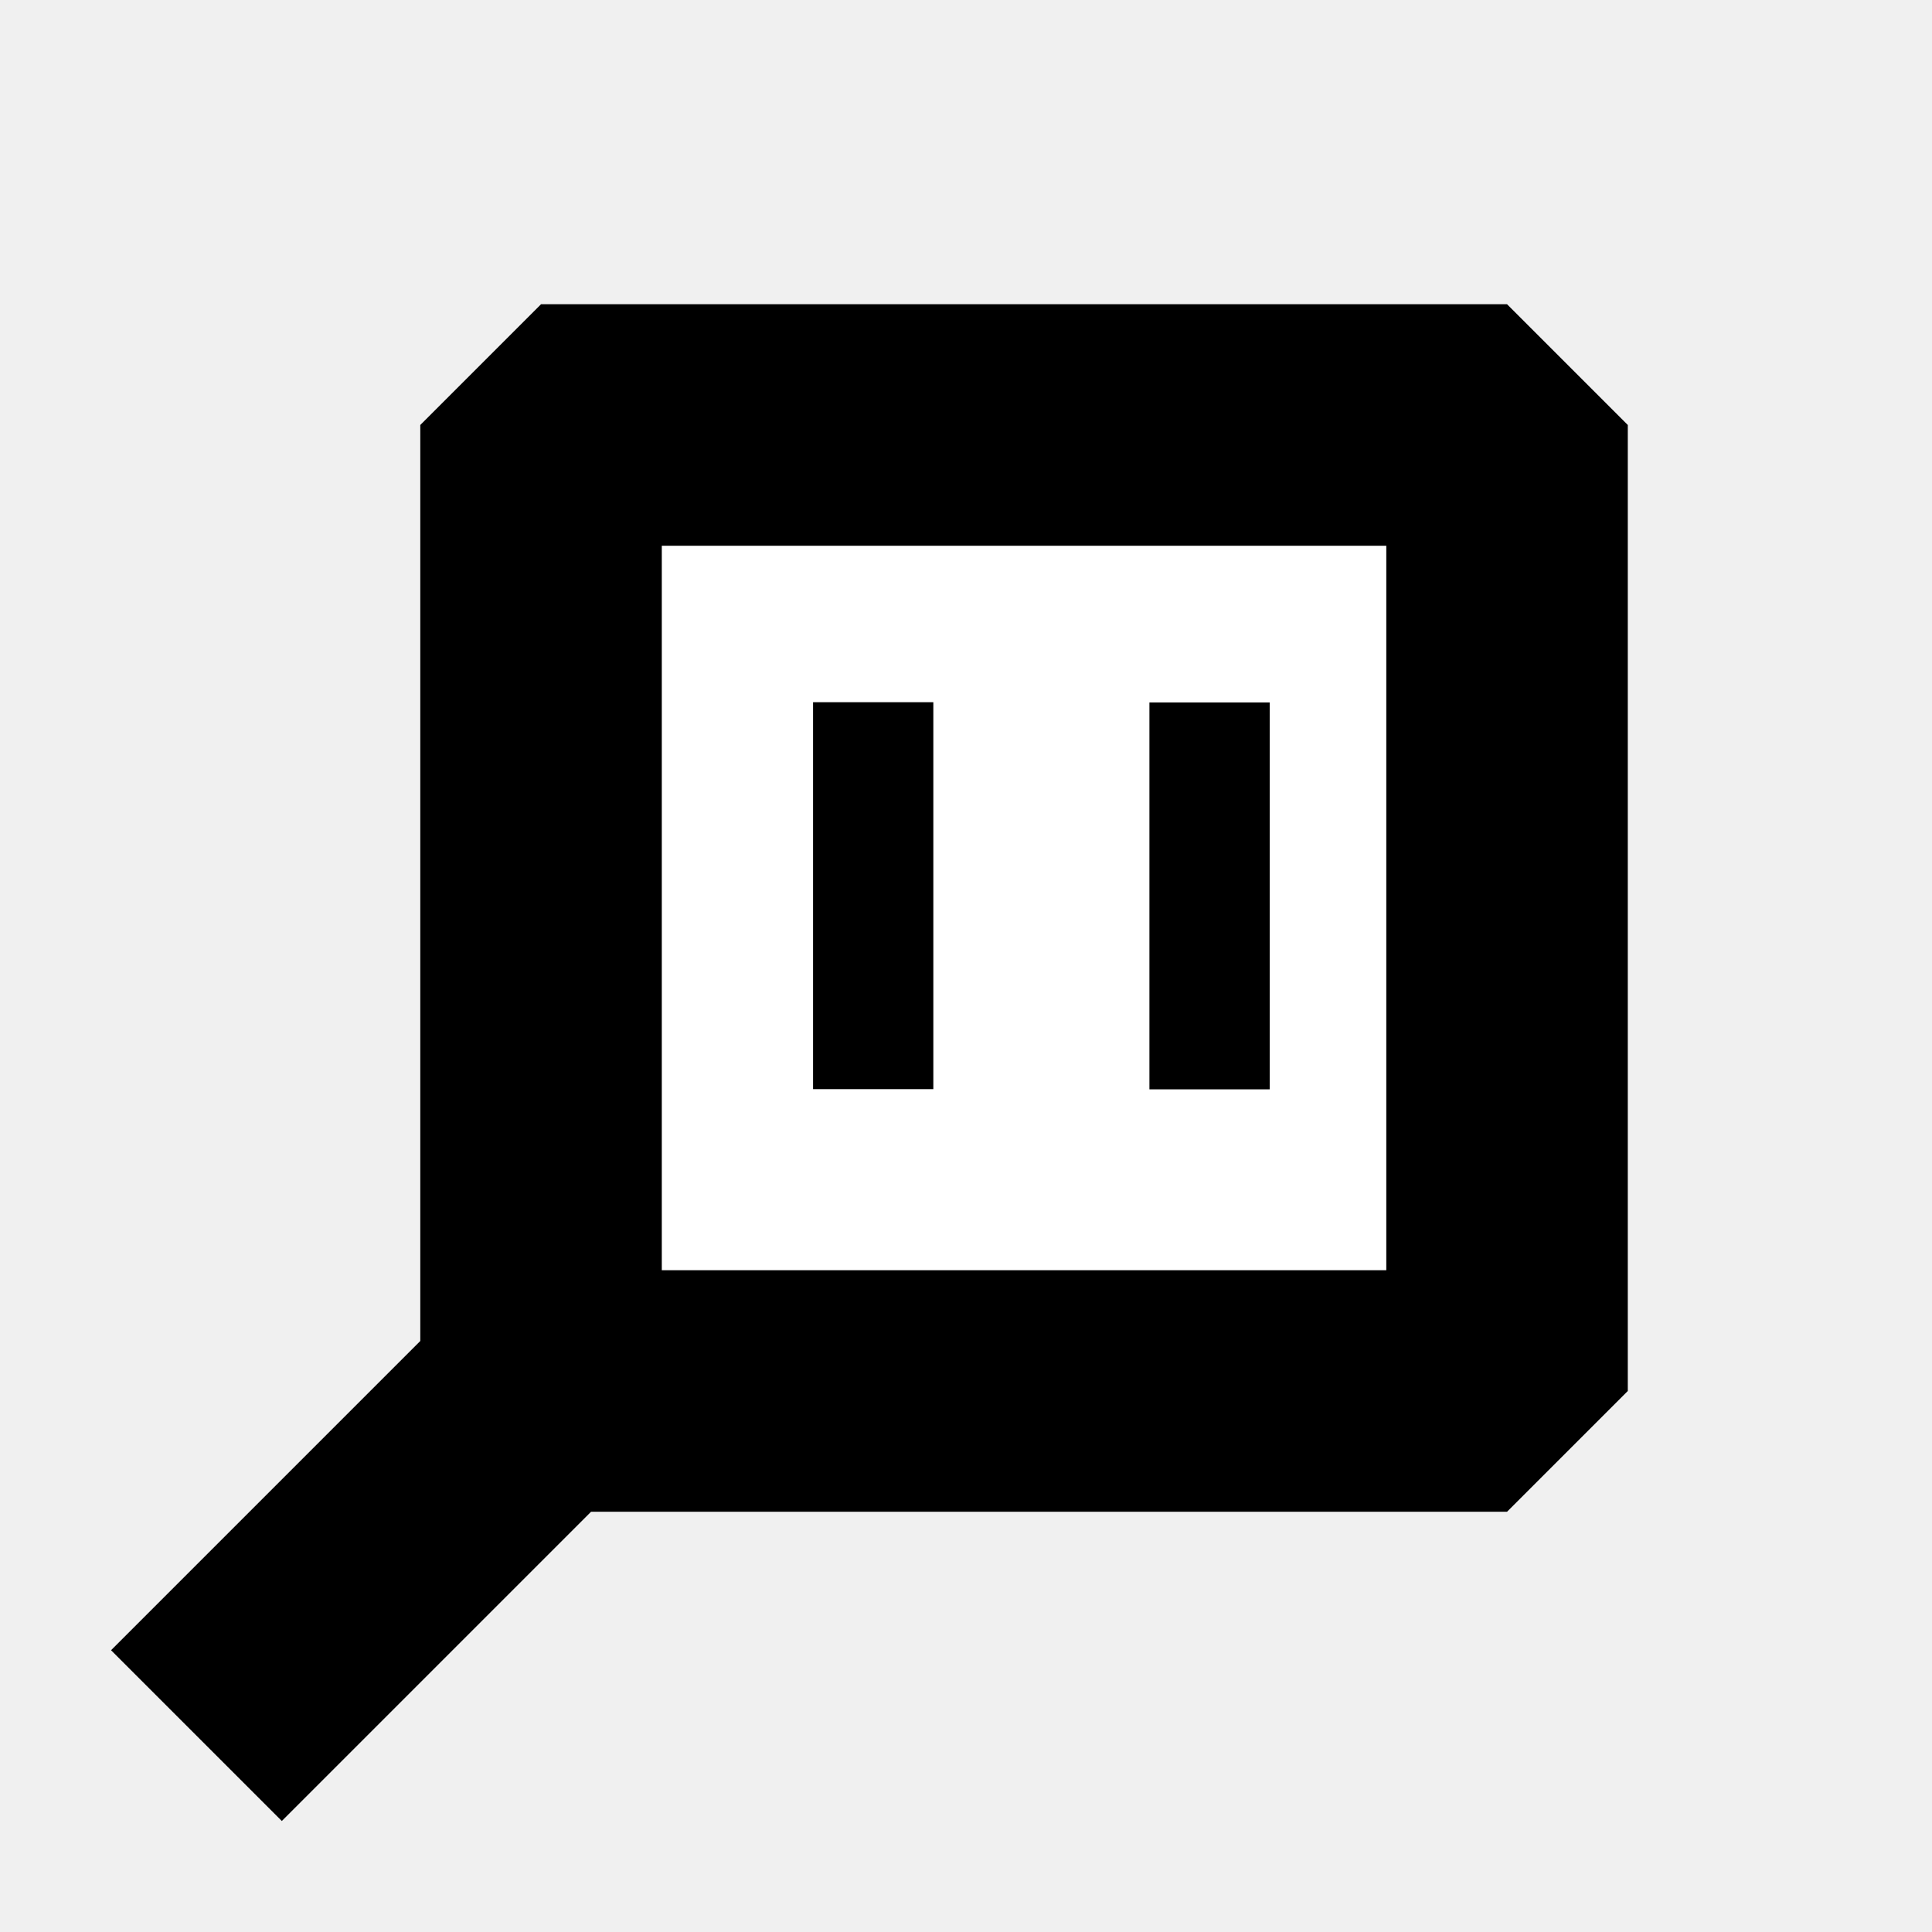
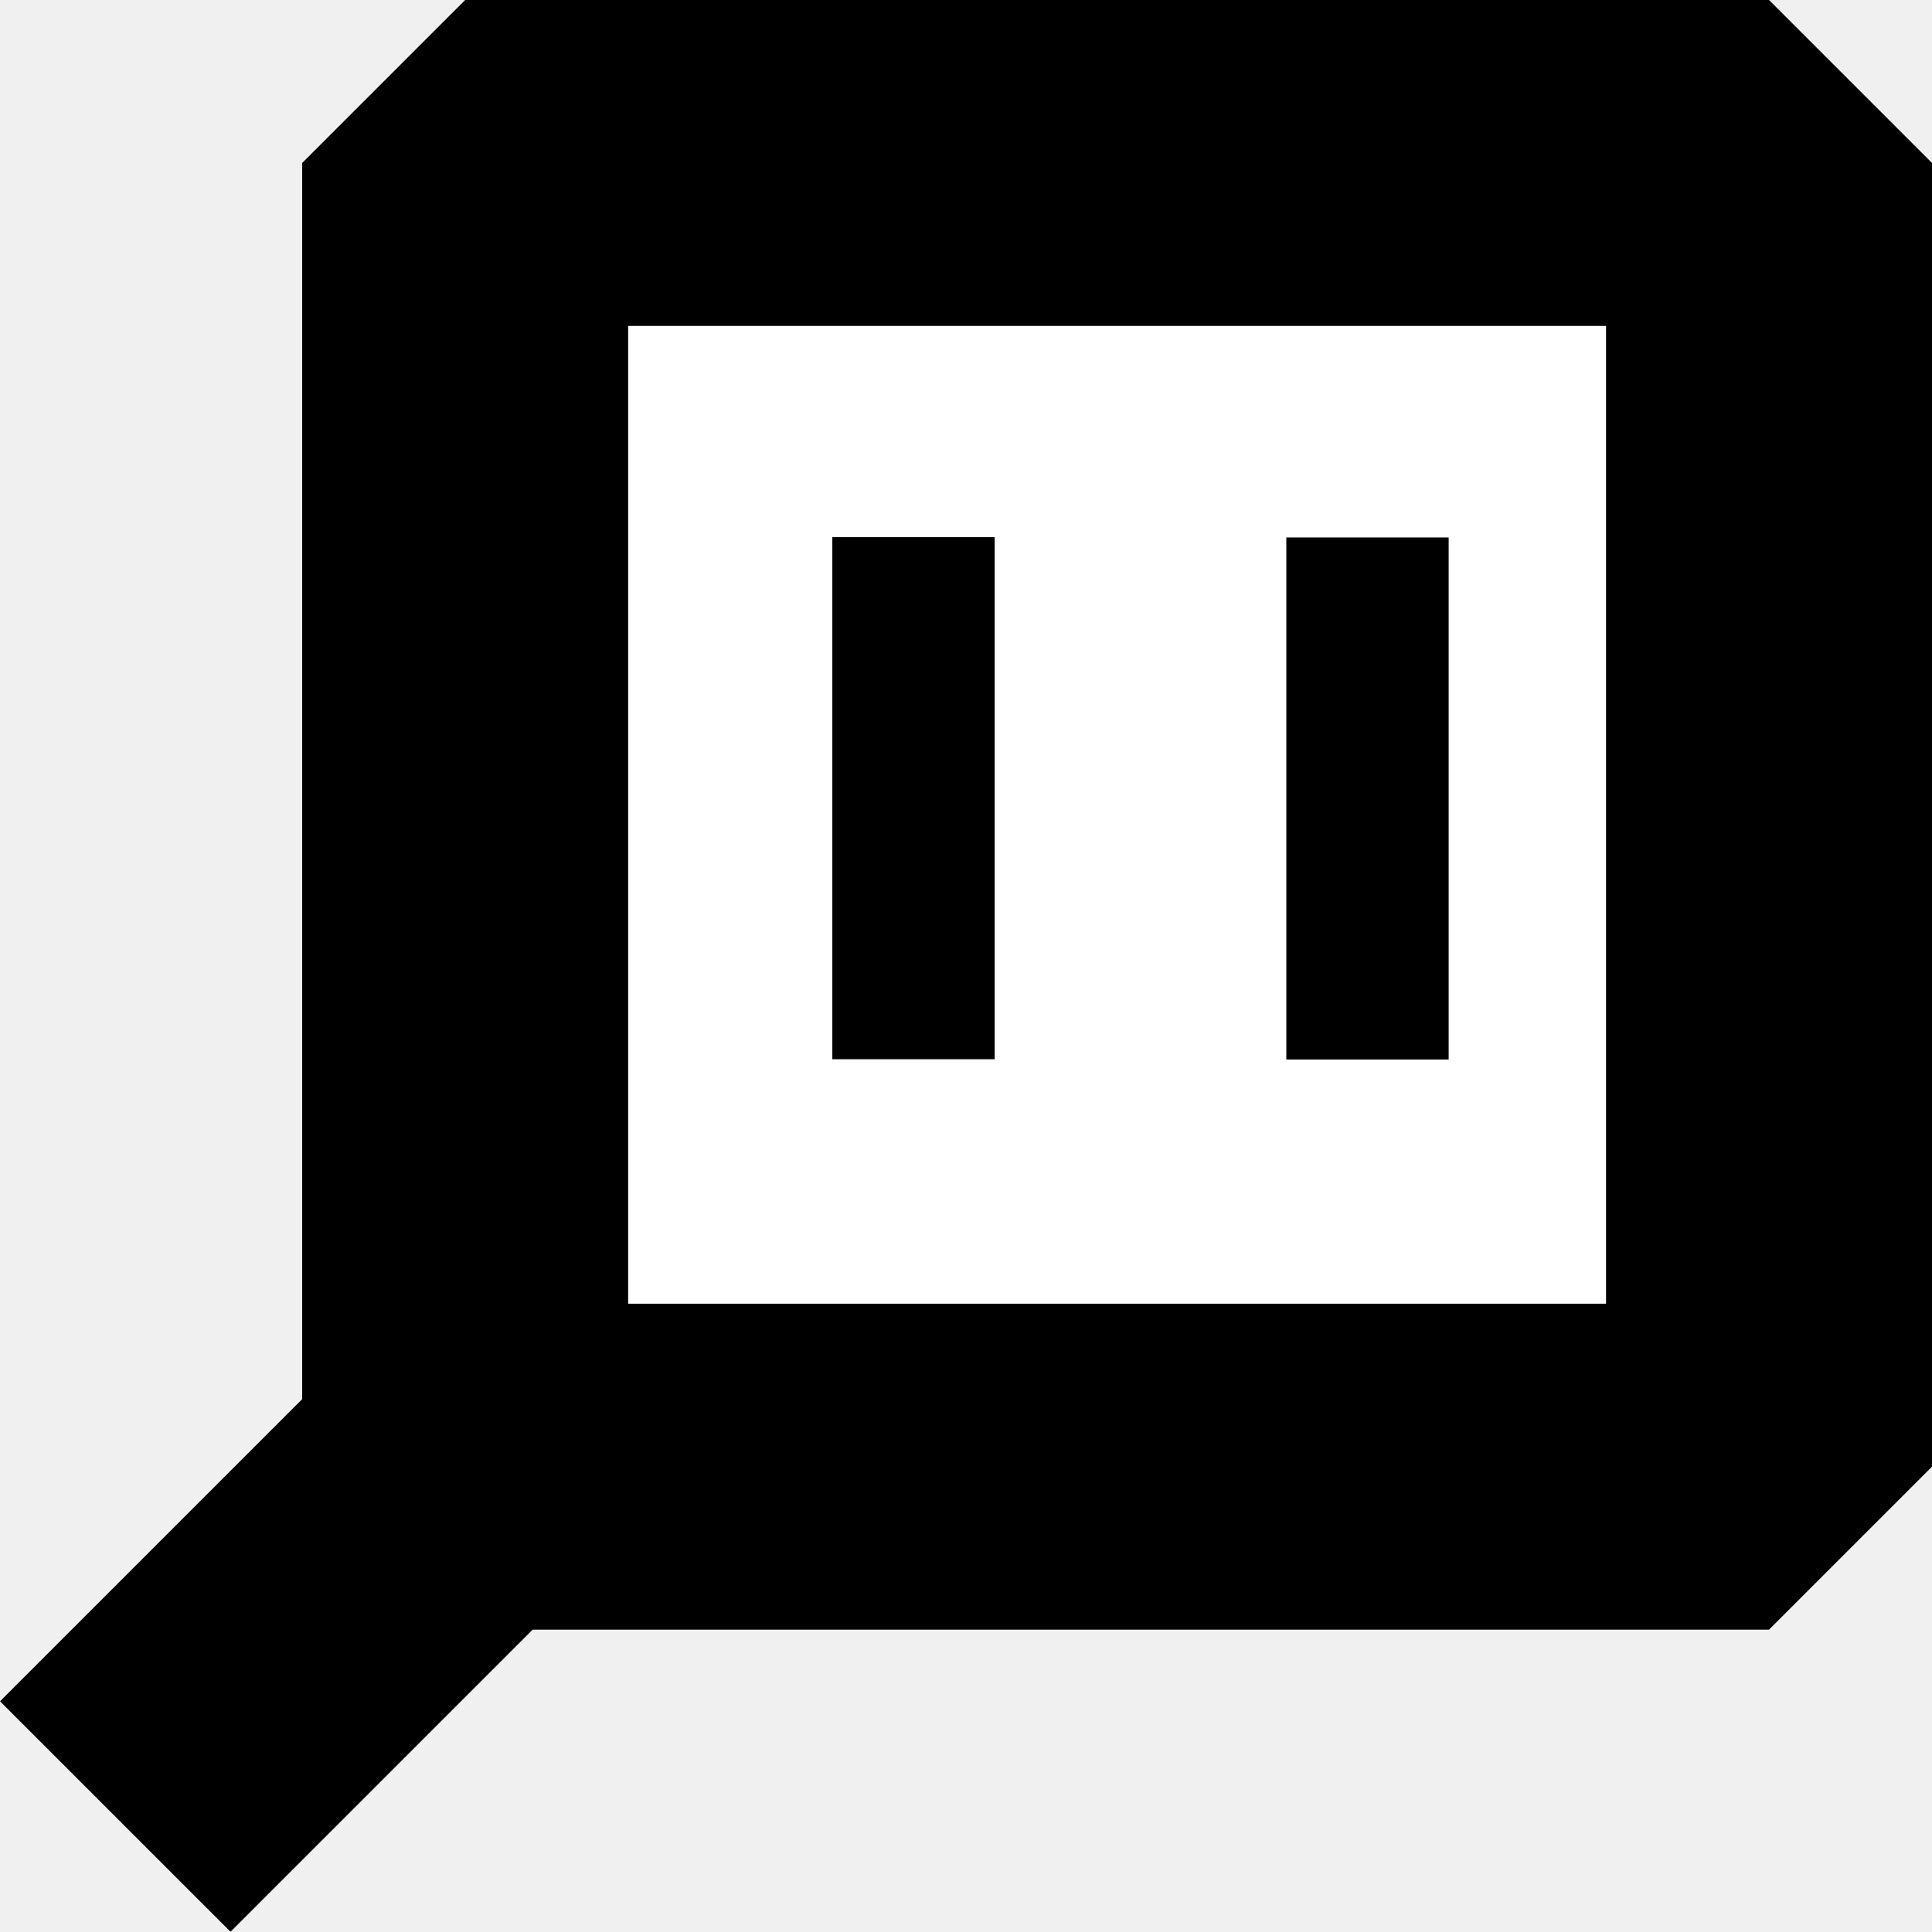
- <svg xmlns="http://www.w3.org/2000/svg" width="40mm" height="40mm" viewBox="0 0 40 40" version="1.1" id="svg1">
+ <svg xmlns="http://www.w3.org/2000/svg" width="35.048mm" height="35.044mm" viewBox="0 0 35.048 35.044" version="1.1" id="svg1">
  <defs id="defs1" />
-   <g id="layer1" transform="translate(-73.025,-85.19583)">
-     <g id="g36" transform="translate(54.22671,-66.00517)">
-       <path style="fill:#ffffff;fill-opacity:1;stroke:#000000;stroke-width:5;stroke-linecap:square;stroke-linejoin:bevel;stroke-miterlimit:0;stroke-dasharray:none;stroke-opacity:1" d="m 30,180 v -20 h 20 v 20 H 30 l -5.367,5.367" id="path34" />
+   <g id="layer1" transform="translate(-62.65106,-166.3472)">
+     <g id="g36" transform="matrix(1.182659,0,0,1.18251,35.60951,-19.89813)">
+       <path style="fill:#ffffff;fill-opacity:1;stroke:#000000;stroke-width:5;stroke-linecap:butt;stroke-linejoin:bevel;stroke-miterlimit:0;stroke-dasharray:none;stroke-opacity:1" d="m 30,180 v -20 h 20 v 20 H 30 l -5.367,5.367" id="path34" />
      <path style="fill:none;fill-opacity:1;stroke:#000000;stroke-width:2.49;stroke-linecap:square;stroke-linejoin:bevel;stroke-miterlimit:0;stroke-dasharray:none;stroke-opacity:1" d="m 36.877,166.985 v 5.52" id="path35" />
      <path style="fill:none;fill-opacity:1;stroke:#000000;stroke-width:2.49;stroke-linecap:square;stroke-linejoin:bevel;stroke-miterlimit:0;stroke-dasharray:none;stroke-opacity:1" d="m 43.841,166.99 v 5.52" id="path35-5" />
    </g>
  </g>
</svg>
